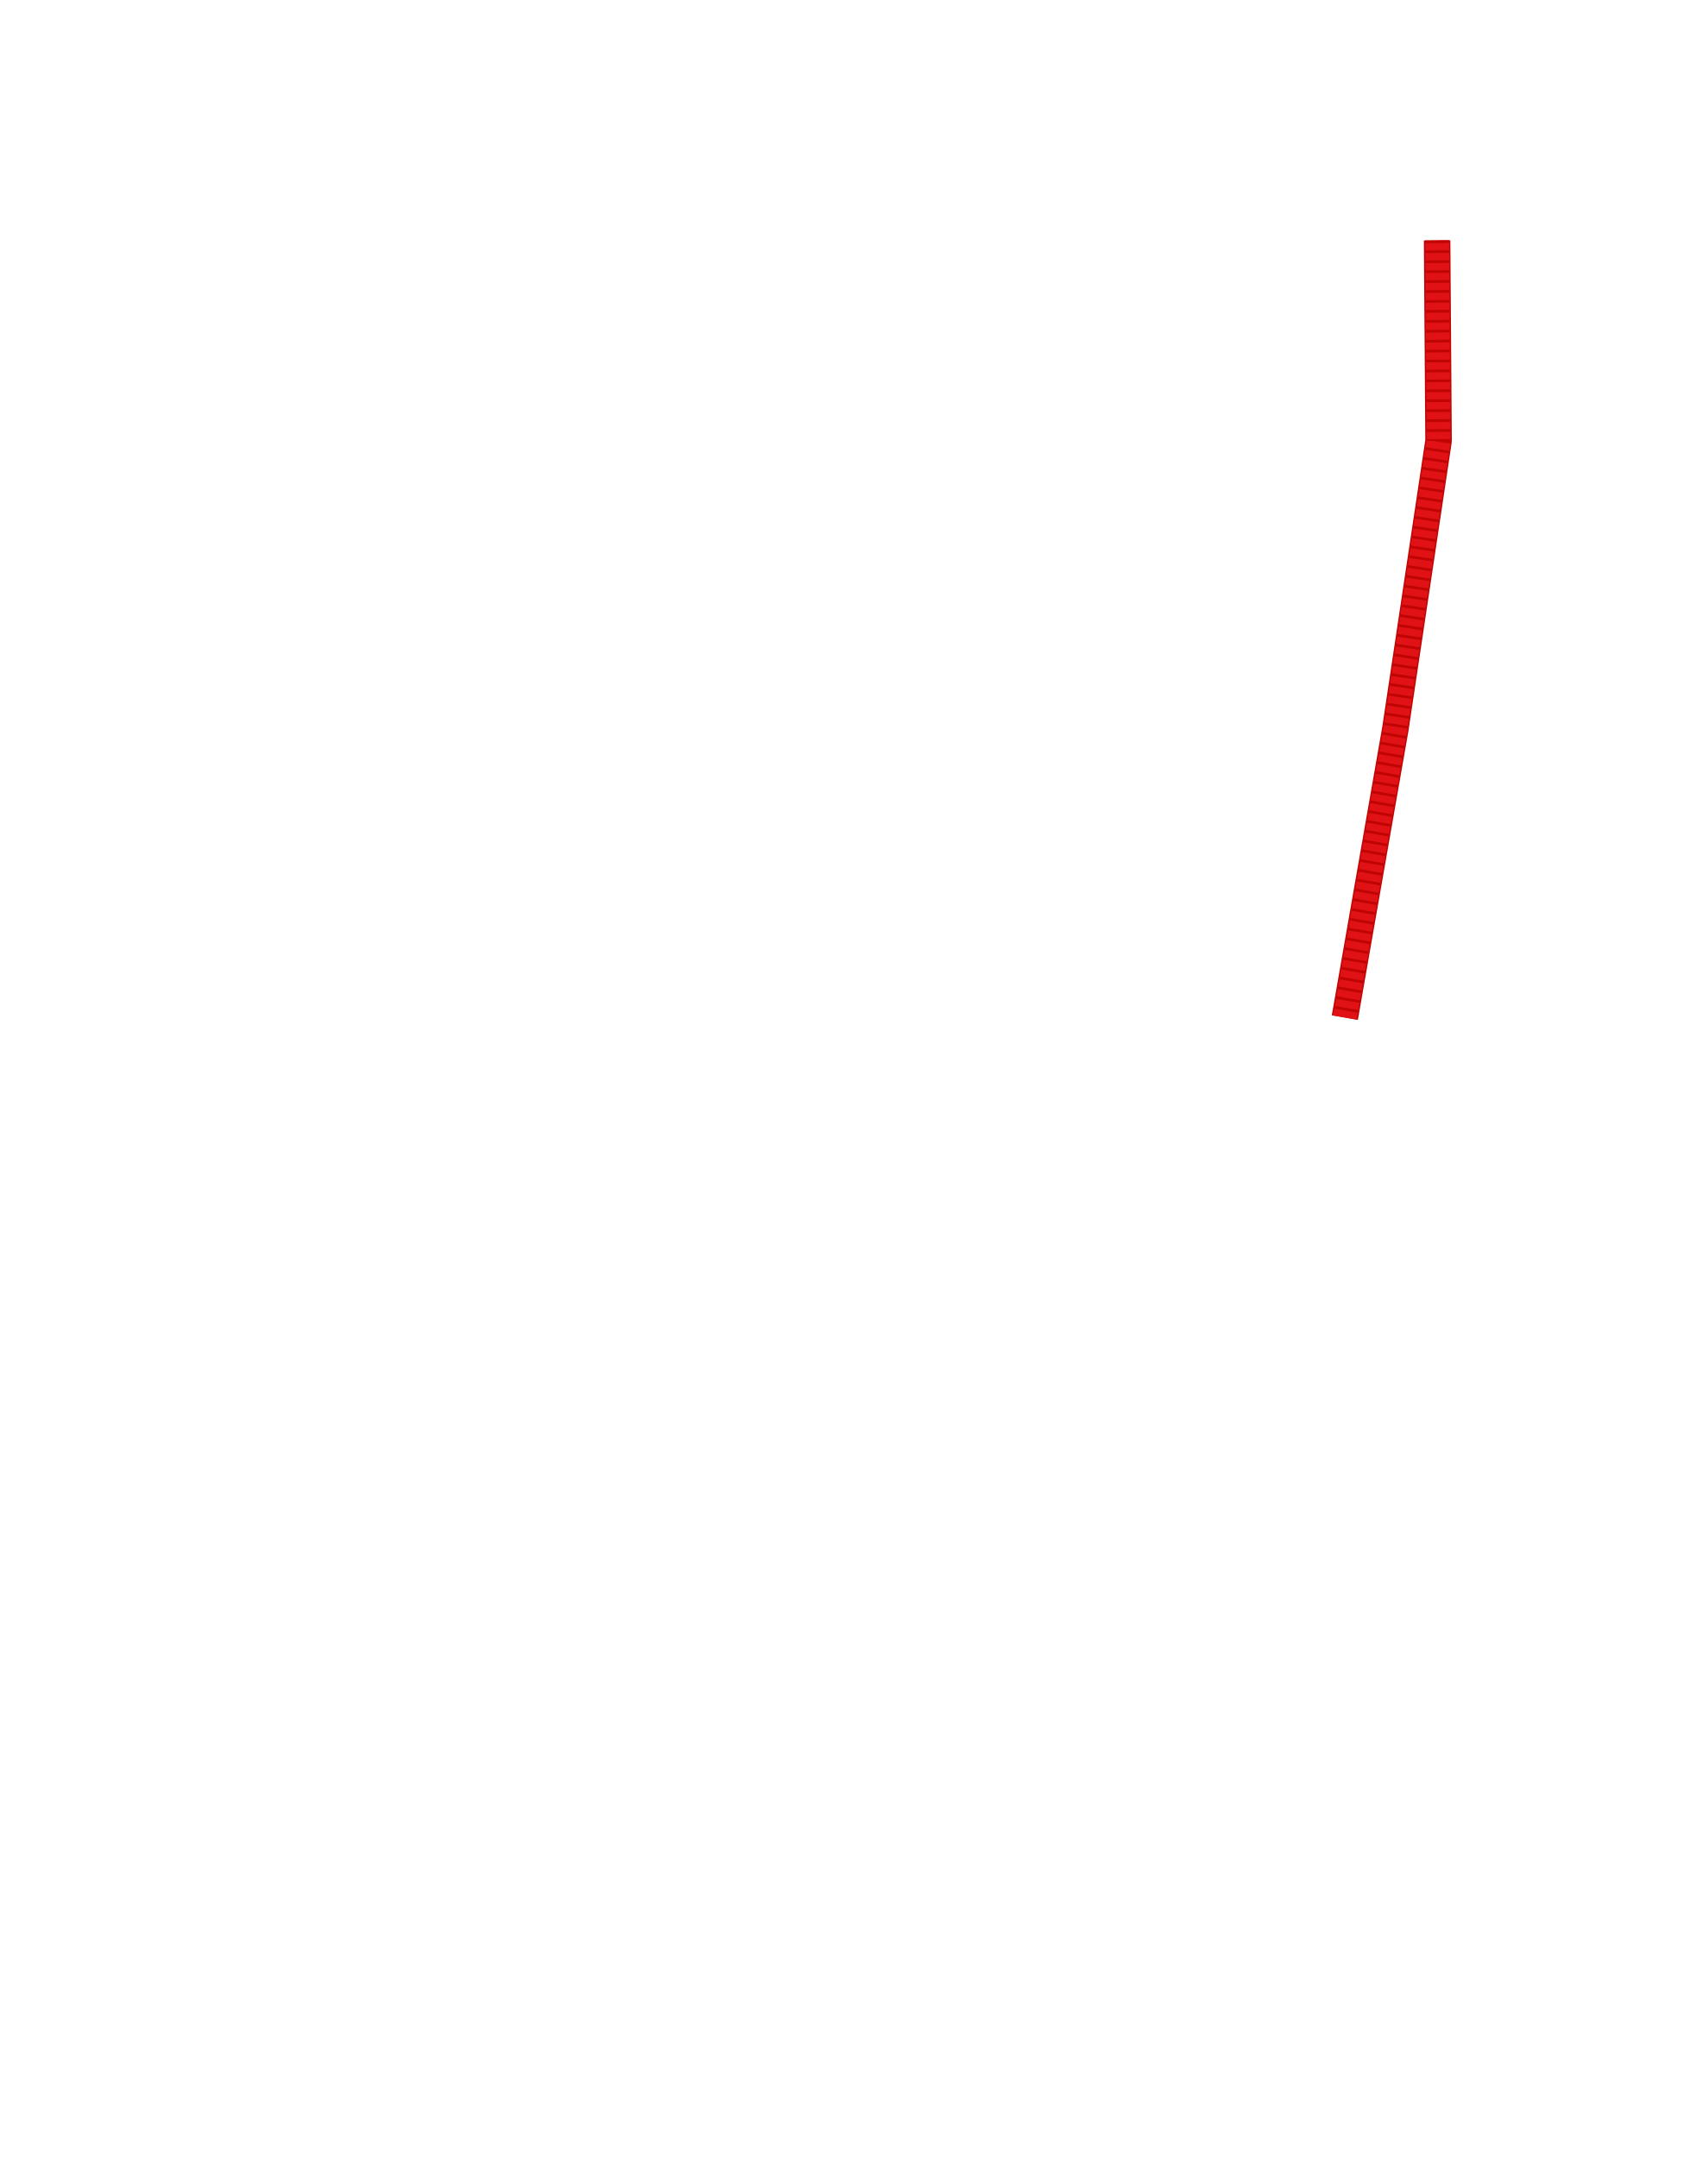
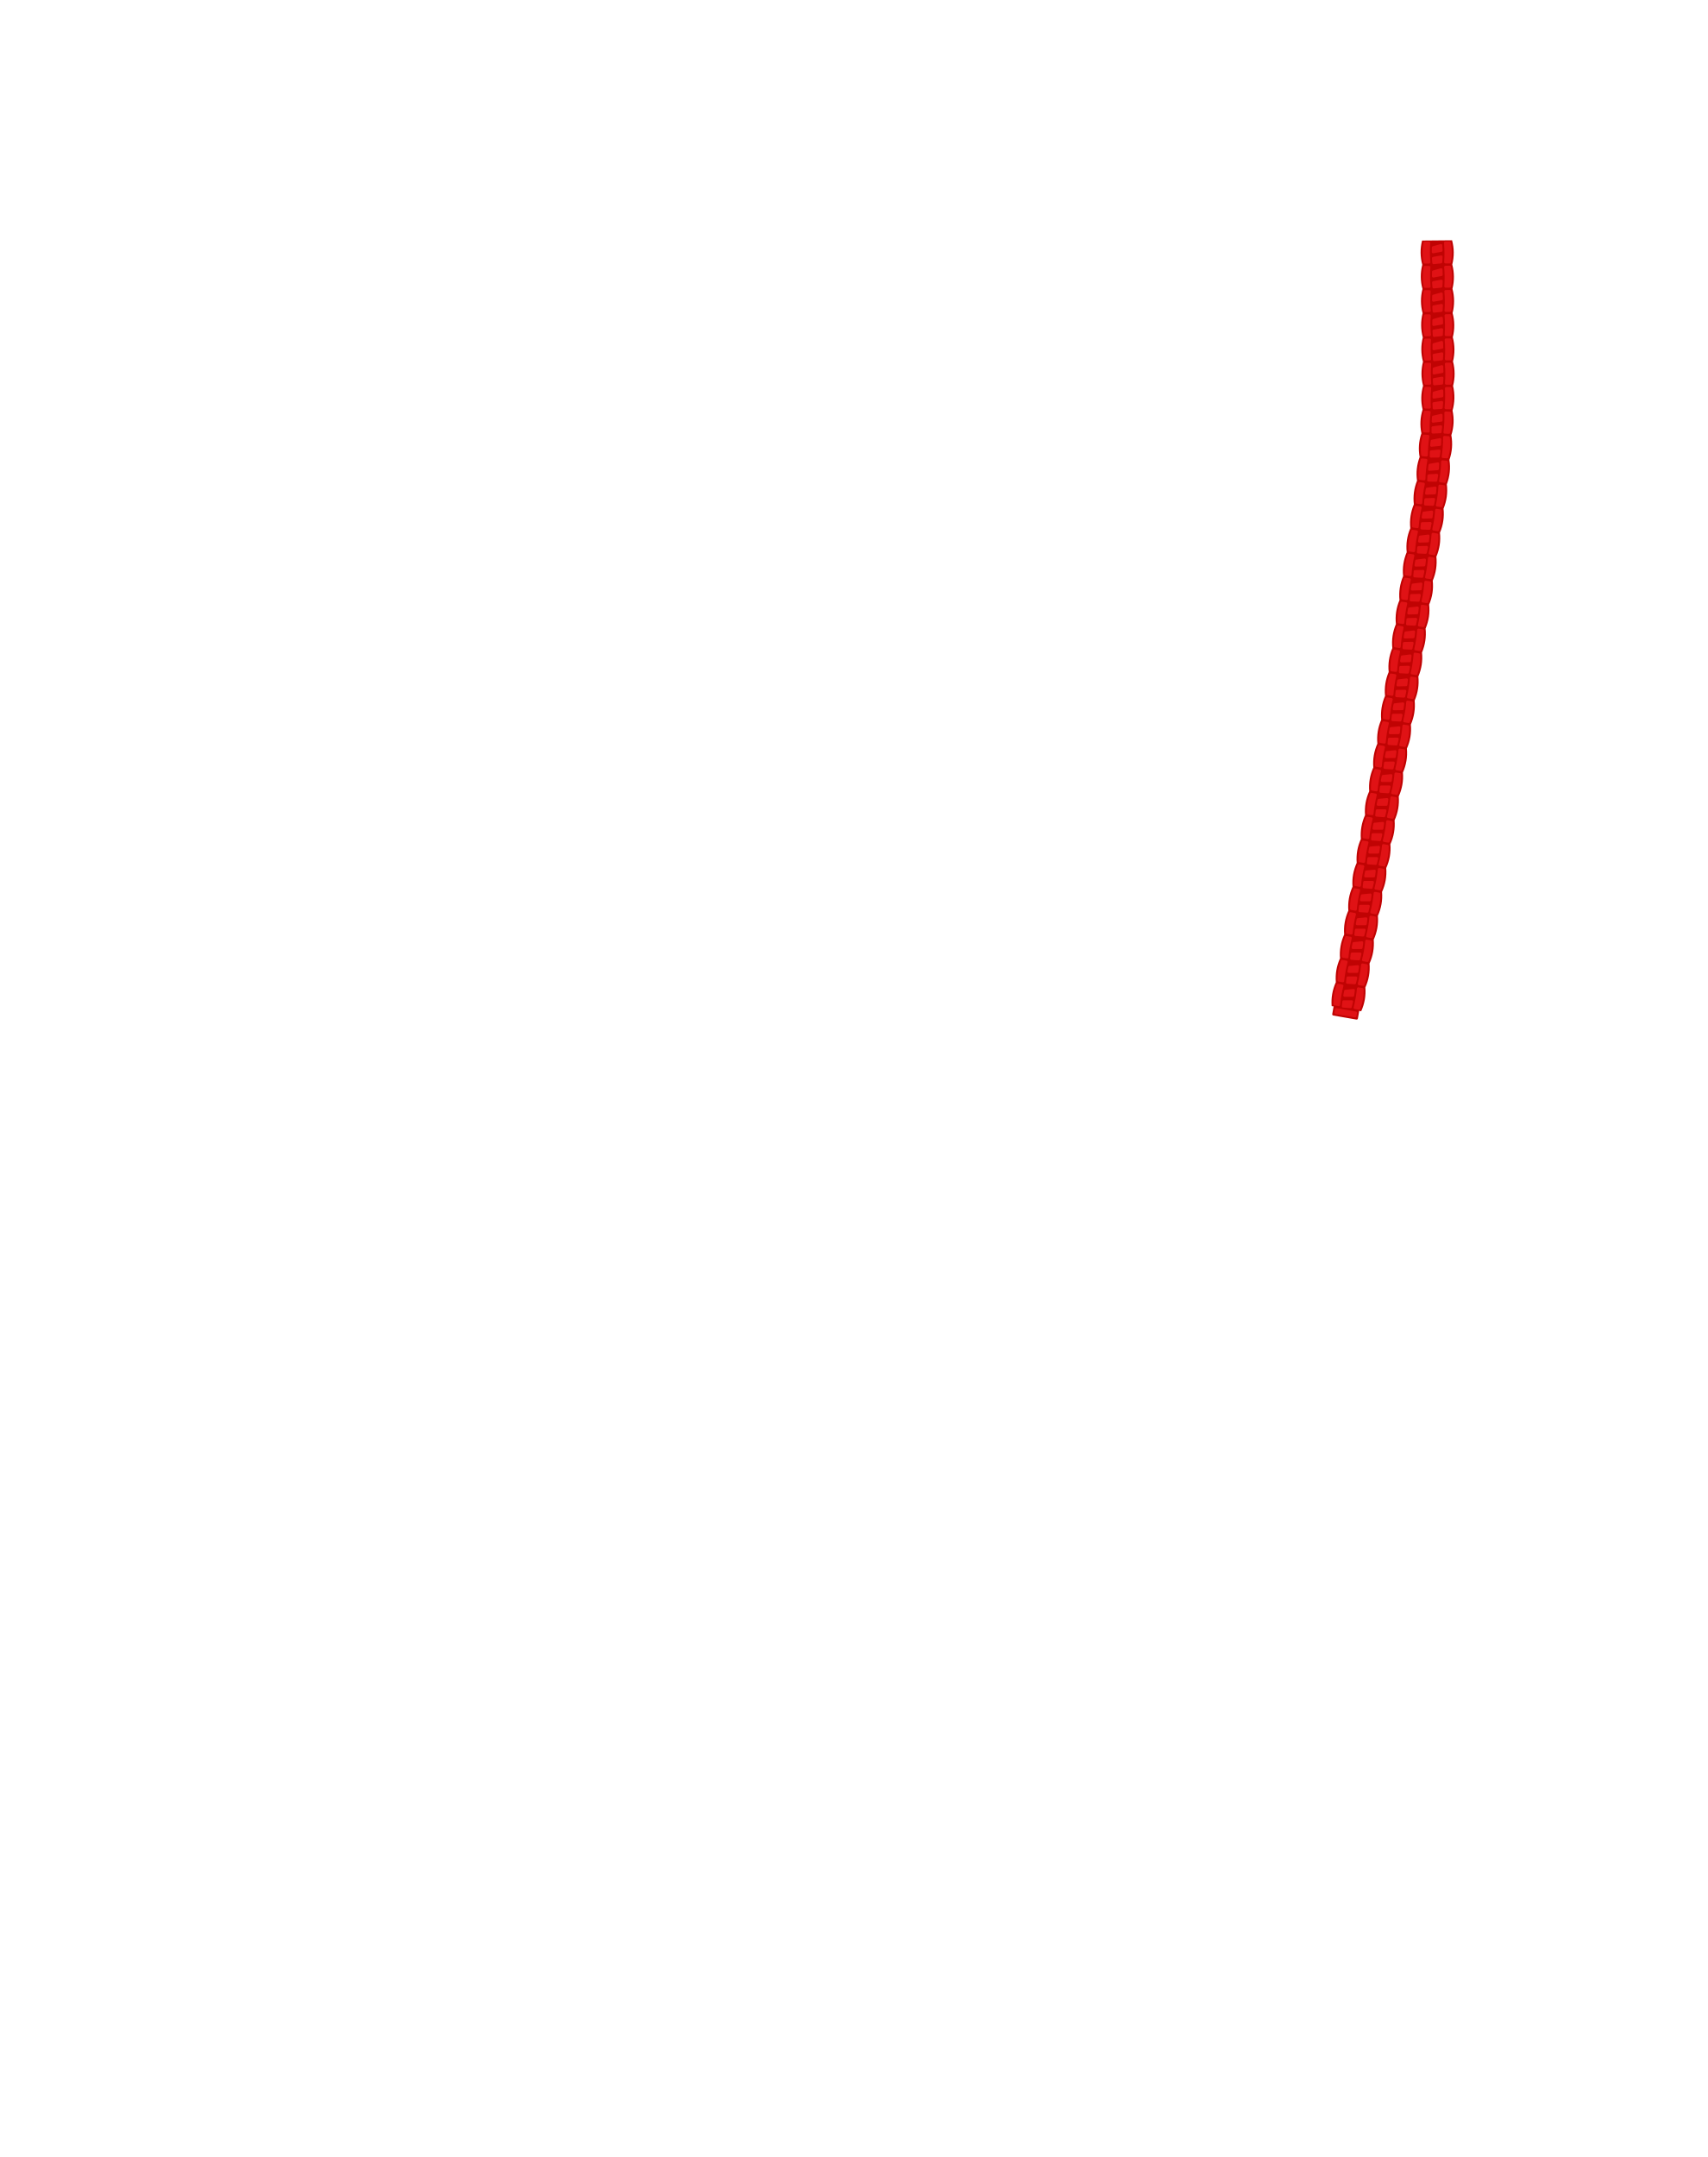
<svg xmlns="http://www.w3.org/2000/svg" width="25.774in" height="32.559in" viewBox="0 0 2577.45 3255.95" data-asset-id="garment-blues-class-a-coat-cord-wing" data-source="original" data-units="0.01in">
  <defs>
    <linearGradient id="garment-blues-class-a-coat-cord-wing__coatShade" gradientUnits="userSpaceOnUse" x1="-12" y1="0" x2="12" y2="0">
      <stop offset="0" stop-color="#000" stop-opacity=".30" />
      <stop offset=".12" stop-color="#000" stop-opacity=".08" />
      <stop offset=".3" stop-color="#000" stop-opacity="0" />
      <stop offset=".7" stop-color="#000" stop-opacity="0" />
      <stop offset=".88" stop-color="#000" stop-opacity=".08" />
      <stop offset="1" stop-color="#000" stop-opacity=".30" />
    </linearGradient>
    <linearGradient id="garment-blues-class-a-coat-cord-wing__topLight" x1="0" y1="0" x2="0" y2="1">
      <stop offset="0" stop-color="#fff" stop-opacity=".10" />
      <stop offset="1" stop-color="#fff" stop-opacity="0" />
    </linearGradient>
    <radialGradient id="garment-blues-class-a-coat-cord-wing__btn" cx=".4" cy=".35" r=".8">
      <stop offset="0" stop-color="#ffffff" />
      <stop offset=".6" stop-color="#cfd3da" />
      <stop offset="1" stop-color="#8d939e" />
    </radialGradient>
    <linearGradient id="garment-blues-class-a-coat-cord-wing__collarIn" x1="0" y1="0" x2="0" y2="1">
      <stop offset="0" stop-color="#7e8bb8" />
      <stop offset="1" stop-color="#b3bcdc" />
    </linearGradient>
    <linearGradient id="garment-blues-class-a-coat-cord-wing__plate" x1="0" y1="0" x2="0" y2="1">
      <stop offset="0" stop-color="#e4e6ea" />
      <stop offset="1" stop-color="#a9aeb8" />
    </linearGradient>
  </defs>
  <g id="garment-blues-class-a-coat-cord-wing__art" transform="translate(1288.727 12.500) scale(100)">
    <g id="garment-blues-class-a-coat-cord-wing__cord">
-       <path id="garment-blues-class-a-coat-cord-wing__cord-path" d="M8.810,3.504L8.832,6.529L8.179,10.882L7.417,15.235" fill="none" stroke="#c00303" stroke-width="0.400" stroke-linejoin="round" stroke-linecap="butt" />
-       <path d="M8.810,3.504L8.832,6.529L8.179,10.882L7.417,15.235" fill="none" stroke="#e01215" stroke-width="0.360" stroke-linejoin="round" stroke-linecap="butt" />
-       <path d="M8.810,3.504L8.832,6.529L8.179,10.882L7.417,15.235" fill="none" stroke="#c00303" stroke-width="0.360" stroke-dasharray="0.040 0.110" stroke-linejoin="round" stroke-linecap="butt" />
+       <path id="garment-blues-class-a-coat-cord-wing__cord-path" d="M8.810,3.504L8.832,6.529L8.179,10.882L7.417,15.235" fill="none" stroke="none" />
+       <g id="garment-blues-class-a-coat-cord-wing__braid">
+         <path fill="#c00303" d="M8.583,3.506Q8.537,3.689 8.586,3.872L9.039,3.868Q9.085,3.685 9.036,3.502ZM8.586,3.872Q8.54,4.055 8.589,4.237L9.042,4.234Q9.087,4.051 9.039,3.868ZM8.589,4.237Q8.543,4.421 8.591,4.603L9.044,4.6Q9.09,4.417 9.042,4.234ZM8.591,4.603Q8.546,4.786 8.594,4.969L9.047,4.966Q9.093,4.782 9.044,4.6ZM8.594,4.969Q8.548,5.152 8.597,5.335L9.05,5.331Q9.095,5.148 9.047,4.966ZM8.597,5.335Q8.551,5.517 8.598,5.698L9.051,5.7Q9.098,5.515 9.05,5.331ZM8.598,5.698Q8.548,5.876 8.591,6.057L9.043,6.072Q9.095,5.888 9.051,5.7ZM8.591,6.057Q8.536,6.234 8.573,6.416L9.025,6.444Q9.083,6.261 9.043,6.072ZM8.573,6.416Q8.513,6.591 8.546,6.774L8.996,6.816Q9.059,6.634 9.025,6.444ZM8.546,6.774Q8.481,6.948 8.507,7.131L8.957,7.185Q9.025,7.005 8.996,6.816ZM8.507,7.131Q8.438,7.303 8.459,7.488L8.907,7.553Q8.98,7.377 8.957,7.185ZM8.459,7.488Q8.386,7.661 8.405,7.849L8.853,7.916Q8.927,7.742 8.907,7.553ZM8.405,7.849Q8.331,8.023 8.351,8.211L8.799,8.278Q8.873,8.104 8.853,7.916ZM8.351,8.211Q8.277,8.385 8.297,8.572L8.744,8.64Q8.818,8.466 8.799,8.278ZM8.297,8.572Q8.223,8.746 8.242,8.934L8.69,9.001Q8.764,8.828 8.744,8.64ZM8.242,8.934Q8.168,9.108 8.188,9.296L8.636,9.363Q8.71,9.189 8.69,9.001ZM8.188,9.296Q8.114,9.47 8.134,9.658L8.582,9.725Q8.655,9.551 8.636,9.363ZM8.134,9.658Q8.06,9.832 8.079,10.019L8.527,10.087Q8.601,9.913 8.582,9.725ZM8.079,10.019Q8.005,10.192 8.024,10.38L8.471,10.45Q8.546,10.276 8.527,10.087ZM8.024,10.38Q7.949,10.552 7.966,10.74L8.414,10.812Q8.489,10.638 8.471,10.45ZM7.966,10.74Q7.891,10.912 7.908,11.1L8.354,11.174Q8.431,11.001 8.414,10.812ZM7.908,11.1Q7.831,11.272 7.847,11.46L8.294,11.536Q8.371,11.363 8.354,11.174ZM7.847,11.46Q7.77,11.631 7.785,11.819L8.231,11.897Q8.309,11.724 8.294,11.536ZM7.785,11.819Q7.707,11.991 7.722,12.179L8.168,12.257Q8.246,12.085 8.231,11.897ZM7.722,12.179Q7.644,12.351 7.659,12.54L8.105,12.618Q8.183,12.446 8.168,12.257ZM7.659,12.54Q7.581,12.712 7.596,12.9L8.042,12.978Q8.12,12.806 8.105,12.618ZM7.596,12.9Q7.518,13.072 7.533,13.26L7.979,13.338Q8.057,13.166 8.042,12.978ZM7.533,13.26Q7.455,13.432 7.47,13.621L7.916,13.699Q7.994,13.527 7.979,13.338ZM7.47,13.621Q7.392,13.793 7.407,13.981L7.853,14.059Q7.931,13.887 7.916,13.699ZM7.407,13.981Q7.329,14.153 7.344,14.341L7.79,14.419Q7.868,14.247 7.853,14.059ZM7.344,14.341Q7.266,14.513 7.281,14.702L7.727,14.78Q7.805,14.608 7.79,14.419ZM7.281,14.702Q7.203,14.874 7.218,15.062L7.664,15.14Q7.742,14.968 7.727,14.78Z" />
+         <path fill="#c00303" stroke="#c00303" stroke-width="0.039" stroke-linejoin="round" d="M7.266,15.072L7.615,15.133L7.595,15.246L7.246,15.185Z" />
+         <path fill="#e01215" stroke="#e01215" stroke-width="0.039" stroke-linejoin="round" d="M8.623,3.542Q8.594,3.689 8.625,3.834L8.689,3.834Q8.676,3.688 8.687,3.542ZM8.997,3.54Q9.028,3.685 8.999,3.832L8.936,3.832Q8.946,3.686 8.934,3.54ZM8.75,3.611L8.869,3.578Q8.872,3.617 8.873,3.656L8.749,3.679Q8.749,3.645 8.75,3.611ZM8.752,3.772L8.873,3.75Q8.871,3.791 8.869,3.831L8.757,3.843Q8.754,3.808 8.752,3.772ZM8.626,3.908Q8.597,4.054 8.628,4.2L8.691,4.2Q8.679,4.054 8.689,3.908ZM9,3.905Q9.031,4.051 9.002,4.197L8.938,4.198Q8.949,4.052 8.936,3.906ZM8.753,3.977L8.872,3.943Q8.874,3.983 8.875,4.022L8.752,4.045Q8.752,4.011 8.753,3.977ZM8.754,4.138L8.875,4.116Q8.874,4.157 8.871,4.197L8.759,4.209Q8.756,4.174 8.754,4.138ZM8.628,4.274Q8.599,4.42 8.63,4.566L8.694,4.566Q8.681,4.42 8.692,4.274ZM9.002,4.271Q9.034,4.417 9.005,4.563L8.941,4.564Q8.952,4.418 8.939,4.272ZM8.755,4.343L8.875,4.309Q8.877,4.348 8.878,4.388L8.754,4.41Q8.754,4.377 8.755,4.343ZM8.757,4.504L8.878,4.482Q8.877,4.522 8.874,4.563L8.762,4.575Q8.759,4.539 8.757,4.504ZM8.631,4.64Q8.602,4.786 8.633,4.932L8.697,4.931Q8.684,4.785 8.694,4.639ZM9.005,4.637Q9.036,4.783 9.007,4.929L8.944,4.929Q8.954,4.783 8.942,4.638ZM8.758,4.709L8.877,4.675Q8.88,4.714 8.881,4.754L8.757,4.776Q8.757,4.742 8.758,4.709ZM8.76,4.87L8.881,4.848Q8.88,4.888 8.877,4.929L8.765,4.941Q8.762,4.905 8.76,4.87ZM8.634,5.006Q8.605,5.152 8.636,5.298L8.699,5.297Q8.687,5.151 8.697,5.005ZM9.008,5.003Q9.039,5.149 9.01,5.295L8.947,5.295Q8.957,5.149 8.944,5.003ZM8.761,5.074L8.88,5.041Q8.883,5.08 8.883,5.12L8.76,5.142Q8.76,5.108 8.761,5.074ZM8.762,5.235L8.883,5.213Q8.882,5.254 8.879,5.295L8.768,5.307Q8.764,5.271 8.762,5.235ZM8.636,5.371Q8.607,5.517 8.637,5.662L8.701,5.662Q8.69,5.516 8.7,5.371ZM9.011,5.369Q9.042,5.515 9.011,5.662L8.948,5.662Q8.96,5.516 8.947,5.369ZM8.764,5.44L8.883,5.406Q8.885,5.446 8.886,5.486L8.762,5.508Q8.762,5.474 8.764,5.44ZM8.764,5.601L8.886,5.58Q8.884,5.62 8.881,5.661L8.769,5.672Q8.766,5.636 8.764,5.601ZM8.637,5.734Q8.605,5.877 8.632,6.022L8.695,6.024Q8.687,5.879 8.701,5.735ZM9.011,5.737Q9.039,5.886 9.006,6.034L8.942,6.032Q8.957,5.885 8.948,5.737ZM8.763,5.805L8.883,5.773Q8.885,5.813 8.884,5.853L8.76,5.872Q8.761,5.838 8.763,5.805ZM8.76,5.965L8.881,5.947Q8.879,5.988 8.875,6.028L8.763,6.036Q8.761,6 8.76,5.965ZM8.629,6.094Q8.593,6.237 8.614,6.382L8.678,6.386Q8.675,6.241 8.692,6.097ZM9.003,6.109Q9.027,6.258 8.988,6.404L8.925,6.401Q8.944,6.254 8.939,6.106ZM8.752,6.169L8.873,6.141Q8.874,6.18 8.873,6.22L8.748,6.236Q8.749,6.202 8.752,6.169ZM8.745,6.329L8.867,6.314Q8.863,6.355 8.858,6.395L8.745,6.4Q8.744,6.364 8.745,6.329ZM8.61,6.455Q8.57,6.595 8.588,6.741L8.651,6.747Q8.652,6.602 8.673,6.459ZM8.983,6.479Q9.003,6.629 8.961,6.774L8.898,6.769Q8.921,6.623 8.92,6.475ZM8.732,6.532L8.853,6.508Q8.853,6.547 8.85,6.587L8.725,6.599Q8.728,6.566 8.732,6.532ZM8.719,6.692L8.842,6.681Q8.837,6.721 8.831,6.762L8.718,6.763Q8.718,6.727 8.719,6.692ZM8.581,6.814Q8.537,6.954 8.55,7.099L8.614,7.107Q8.618,6.962 8.644,6.82ZM8.954,6.849Q8.969,7 8.922,7.144L8.859,7.136Q8.887,6.991 8.89,6.843ZM8.7,6.895L8.822,6.874Q8.821,6.913 8.817,6.953L8.692,6.962Q8.695,6.928 8.7,6.895ZM8.684,7.054L8.807,7.047Q8.8,7.087 8.793,7.127L8.68,7.125Q8.681,7.09 8.684,7.054ZM8.542,7.172Q8.493,7.31 8.503,7.458L8.566,7.467Q8.575,7.322 8.605,7.18ZM8.913,7.218Q8.924,7.369 8.874,7.511L8.811,7.502Q8.843,7.358 8.85,7.21ZM8.659,7.256L8.781,7.239Q8.779,7.279 8.774,7.318L8.648,7.323Q8.653,7.29 8.659,7.256ZM8.637,7.415L8.76,7.411Q8.753,7.451 8.745,7.491L8.632,7.486Q8.634,7.451 8.637,7.415ZM8.493,7.53Q8.441,7.67 8.45,7.818L8.512,7.828Q8.523,7.682 8.556,7.539ZM8.863,7.585Q8.871,7.734 8.819,7.874L8.757,7.864Q8.79,7.722 8.8,7.575ZM8.608,7.617L8.731,7.602Q8.727,7.642 8.722,7.681L8.596,7.684Q8.601,7.651 8.608,7.617ZM8.584,7.777L8.707,7.774Q8.7,7.814 8.691,7.853L8.578,7.848Q8.58,7.812 8.584,7.777ZM8.439,7.891Q8.387,8.031 8.395,8.18L8.458,8.19Q8.468,8.043 8.501,7.901ZM8.809,7.947Q8.817,8.096 8.765,8.236L8.703,8.226Q8.736,8.084 8.746,7.937ZM8.553,7.979L8.676,7.964Q8.673,8.004 8.668,8.043L8.542,8.046Q8.547,8.012 8.553,7.979ZM8.53,8.138L8.653,8.135Q8.645,8.175 8.636,8.215L8.524,8.21Q8.526,8.174 8.53,8.138ZM8.384,8.253Q8.333,8.393 8.341,8.542L8.404,8.551Q8.414,8.405 8.447,8.262ZM8.754,8.309Q8.762,8.457 8.711,8.597L8.648,8.588Q8.681,8.445 8.692,8.299ZM8.499,8.341L8.622,8.326Q8.618,8.365 8.613,8.405L8.488,8.408Q8.493,8.374 8.499,8.341ZM8.476,8.5L8.598,8.497Q8.591,8.537 8.582,8.577L8.47,8.571Q8.472,8.536 8.476,8.5ZM8.33,8.615Q8.279,8.755 8.287,8.904L8.35,8.913Q8.36,8.767 8.393,8.624ZM8.7,8.67Q8.708,8.819 8.657,8.959L8.594,8.95Q8.627,8.807 8.637,8.661ZM8.445,8.703L8.568,8.688Q8.564,8.727 8.559,8.766L8.433,8.769Q8.438,8.736 8.445,8.703ZM8.421,8.862L8.544,8.859Q8.537,8.899 8.528,8.938L8.415,8.933Q8.418,8.897 8.421,8.862ZM8.276,8.977Q8.224,9.117 8.232,9.265L8.295,9.275Q8.306,9.129 8.339,8.986ZM8.646,9.032Q8.654,9.181 8.602,9.321L8.54,9.312Q8.573,9.169 8.583,9.023ZM8.391,9.064L8.514,9.05Q8.51,9.089 8.505,9.128L8.379,9.131Q8.384,9.098 8.391,9.064ZM8.367,9.224L8.49,9.221Q8.483,9.261 8.473,9.3L8.361,9.295Q8.363,9.259 8.367,9.224ZM8.222,9.338Q8.17,9.478 8.178,9.627L8.241,9.637Q8.251,9.49 8.284,9.348ZM8.591,9.394Q8.6,9.543 8.548,9.683L8.485,9.673Q8.518,9.53 8.529,9.384ZM8.336,9.426L8.459,9.411Q8.456,9.451 8.45,9.49L8.325,9.493Q8.33,9.459 8.336,9.426ZM8.313,9.585L8.436,9.582Q8.428,9.622 8.419,9.662L8.307,9.656Q8.309,9.621 8.313,9.585ZM8.167,9.7Q8.116,9.84 8.124,9.989L8.187,9.998Q8.197,9.852 8.23,9.71ZM8.537,9.756Q8.545,9.905 8.494,10.045L8.431,10.035Q8.464,9.892 8.475,9.746ZM8.282,9.788L8.405,9.773Q8.402,9.812 8.396,9.851L8.271,9.854Q8.276,9.821 8.282,9.788ZM8.258,9.947L8.381,9.944Q8.374,9.984 8.365,10.024L8.252,10.018Q8.255,9.982 8.258,9.947ZM8.113,10.061Q8.061,10.201 8.068,10.349L8.131,10.359Q8.142,10.213 8.175,10.071ZM8.483,10.118Q8.49,10.267 8.438,10.407L8.375,10.397Q8.409,10.255 8.42,10.108ZM8.227,10.149L8.35,10.135Q8.347,10.174 8.341,10.213L8.216,10.216Q8.221,10.182 8.227,10.149ZM8.203,10.308L8.326,10.306Q8.319,10.346 8.309,10.386L8.197,10.379Q8.199,10.344 8.203,10.308ZM8.057,10.422Q8.005,10.561 8.011,10.71L8.074,10.72Q8.085,10.574 8.12,10.432ZM8.427,10.48Q8.434,10.629 8.381,10.769L8.318,10.759Q8.352,10.617 8.364,10.47ZM8.171,10.511L8.294,10.497Q8.29,10.536 8.285,10.575L8.159,10.577Q8.164,10.544 8.171,10.511ZM8.146,10.669L8.269,10.668Q8.261,10.708 8.252,10.747L8.139,10.741Q8.142,10.705 8.146,10.669ZM8,10.782Q7.946,10.921 7.952,11.07L8.015,11.08Q8.027,10.935 8.062,10.793ZM8.369,10.842Q8.375,10.992 8.322,11.131L8.259,11.121Q8.294,10.978 8.306,10.832ZM8.113,10.871L8.236,10.858Q8.232,10.898 8.227,10.937L8.101,10.938Q8.107,10.905 8.113,10.871ZM8.088,11.03L8.211,11.029Q8.203,11.069 8.193,11.108L8.081,11.101Q8.084,11.066 8.088,11.03ZM7.941,11.143Q7.887,11.281 7.892,11.43L7.955,11.441Q7.968,11.295 8.003,11.153ZM8.31,11.204Q8.315,11.353 8.261,11.493L8.198,11.482Q8.234,11.34 8.247,11.194ZM8.054,11.232L8.177,11.219Q8.173,11.259 8.167,11.298L8.041,11.299Q8.047,11.265 8.054,11.232ZM8.028,11.391L8.151,11.39Q8.142,11.43 8.133,11.47L8.02,11.462Q8.023,11.426 8.028,11.391ZM7.88,11.502Q7.825,11.641 7.83,11.79L7.893,11.801Q7.906,11.655 7.942,11.513ZM8.249,11.565Q8.254,11.715 8.199,11.854L8.136,11.843Q8.173,11.701 8.186,11.555ZM7.993,11.592L8.116,11.58Q8.112,11.62 8.106,11.659L7.98,11.659Q7.986,11.626 7.993,11.592ZM7.966,11.751L8.089,11.751Q8.081,11.791 8.07,11.83L7.958,11.822Q7.961,11.787 7.966,11.751ZM7.818,11.862Q7.763,12.001 7.767,12.15L7.83,12.161Q7.844,12.015 7.88,11.873ZM8.186,11.927Q8.191,12.076 8.136,12.214L8.073,12.203Q8.11,12.062 8.124,11.916ZM7.93,11.953L8.054,11.941Q8.049,11.98 8.043,12.019L7.917,12.019Q7.923,11.986 7.93,11.953ZM7.903,12.111L8.026,12.111Q8.018,12.151 8.007,12.191L7.895,12.182Q7.898,12.147 7.903,12.111ZM7.755,12.223Q7.7,12.361 7.704,12.51L7.767,12.521Q7.781,12.375 7.817,12.233ZM8.123,12.287Q8.128,12.436 8.073,12.575L8.01,12.564Q8.047,12.422 8.061,12.276ZM7.867,12.313L7.99,12.301Q7.986,12.341 7.98,12.38L7.854,12.38Q7.86,12.346 7.867,12.313ZM7.84,12.472L7.963,12.472Q7.955,12.511 7.944,12.551L7.832,12.543Q7.835,12.507 7.84,12.472ZM7.692,12.583Q7.637,12.722 7.641,12.87L7.704,12.881Q7.718,12.736 7.754,12.594ZM8.06,12.647Q8.065,12.796 8.01,12.935L7.947,12.924Q7.984,12.782 7.998,12.636ZM7.804,12.673L7.928,12.662Q7.923,12.701 7.917,12.74L7.791,12.74Q7.797,12.706 7.804,12.673ZM7.777,12.832L7.9,12.832Q7.891,12.872 7.881,12.911L7.769,12.903Q7.772,12.867 7.777,12.832ZM7.628,12.943Q7.574,13.082 7.578,13.231L7.641,13.242Q7.654,13.096 7.691,12.954ZM7.997,13.008Q8.002,13.157 7.947,13.295L7.884,13.284Q7.921,13.143 7.935,12.997ZM7.741,13.034L7.864,13.022Q7.86,13.061 7.854,13.1L7.728,13.1Q7.734,13.067 7.741,13.034ZM7.714,13.192L7.837,13.192Q7.828,13.232 7.818,13.272L7.706,13.263Q7.709,13.228 7.714,13.192ZM7.566,13.303Q7.511,13.442 7.515,13.591L7.578,13.602Q7.591,13.456 7.628,13.314ZM7.934,13.368Q7.939,13.517 7.884,13.656L7.821,13.645Q7.858,13.503 7.872,13.357ZM7.678,13.394L7.801,13.382Q7.797,13.421 7.791,13.46L7.665,13.46Q7.671,13.427 7.678,13.394ZM7.651,13.553L7.774,13.553Q7.765,13.592 7.755,13.632L7.643,13.624Q7.646,13.588 7.651,13.553ZM7.502,13.664Q7.448,13.802 7.452,13.951L7.515,13.962Q7.528,13.817 7.565,13.675ZM7.871,13.728Q7.875,13.877 7.821,14.016L7.758,14.005Q7.795,13.863 7.808,13.717ZM7.615,13.754L7.738,13.742Q7.734,13.782 7.728,13.821L7.602,13.821Q7.608,13.787 7.615,13.754ZM7.588,13.913L7.711,13.913Q7.702,13.953 7.692,13.992L7.58,13.984Q7.583,13.948 7.588,13.913ZM7.439,14.024Q7.385,14.163 7.389,14.312L7.452,14.323Q7.465,14.177 7.502,14.035ZM7.808,14.089Q7.812,14.238 7.758,14.376L7.695,14.365Q7.732,14.223 7.745,14.078ZM7.552,14.115L7.675,14.103Q7.671,14.142 7.665,14.181L7.539,14.181Q7.545,14.148 7.552,14.115ZM7.525,14.273L7.648,14.273Q7.639,14.313 7.629,14.352L7.517,14.344Q7.52,14.309 7.525,14.273ZM7.376,14.384Q7.322,14.523 7.326,14.672L7.388,14.683Q7.402,14.537 7.439,14.395ZM7.745,14.449Q7.749,14.598 7.694,14.737L7.632,14.726Q7.668,14.584 7.682,14.438ZM7.489,14.475L7.612,14.463Q7.608,14.502 7.601,14.541L7.476,14.541Q7.482,14.508 7.489,14.475ZM7.462,14.634L7.585,14.634Q7.576,14.673 7.566,14.713L7.454,14.705Q7.457,14.669 7.462,14.634ZM7.313,14.745Q7.258,14.883 7.263,15.032L7.325,15.043Q7.339,14.898 7.376,14.756ZM7.682,14.809Q7.686,14.958 7.631,15.097L7.569,15.086Q7.605,14.944 7.619,14.798ZM7.426,14.835L7.549,14.823Q7.545,14.863 7.538,14.902L7.413,14.902Q7.419,14.868 7.426,14.835ZM7.399,14.994L7.521,14.994Q7.513,15.034 7.503,15.073L7.391,15.065Q7.394,15.029 7.399,14.994Z" />
+         <path fill="#e01215" stroke="#e01215" stroke-width="0.039" stroke-linejoin="round" d="M7.288,15.112L7.581,15.163L7.572,15.213L7.279,15.162Z" />
+       </g>
    </g>
  </g>
</svg>
